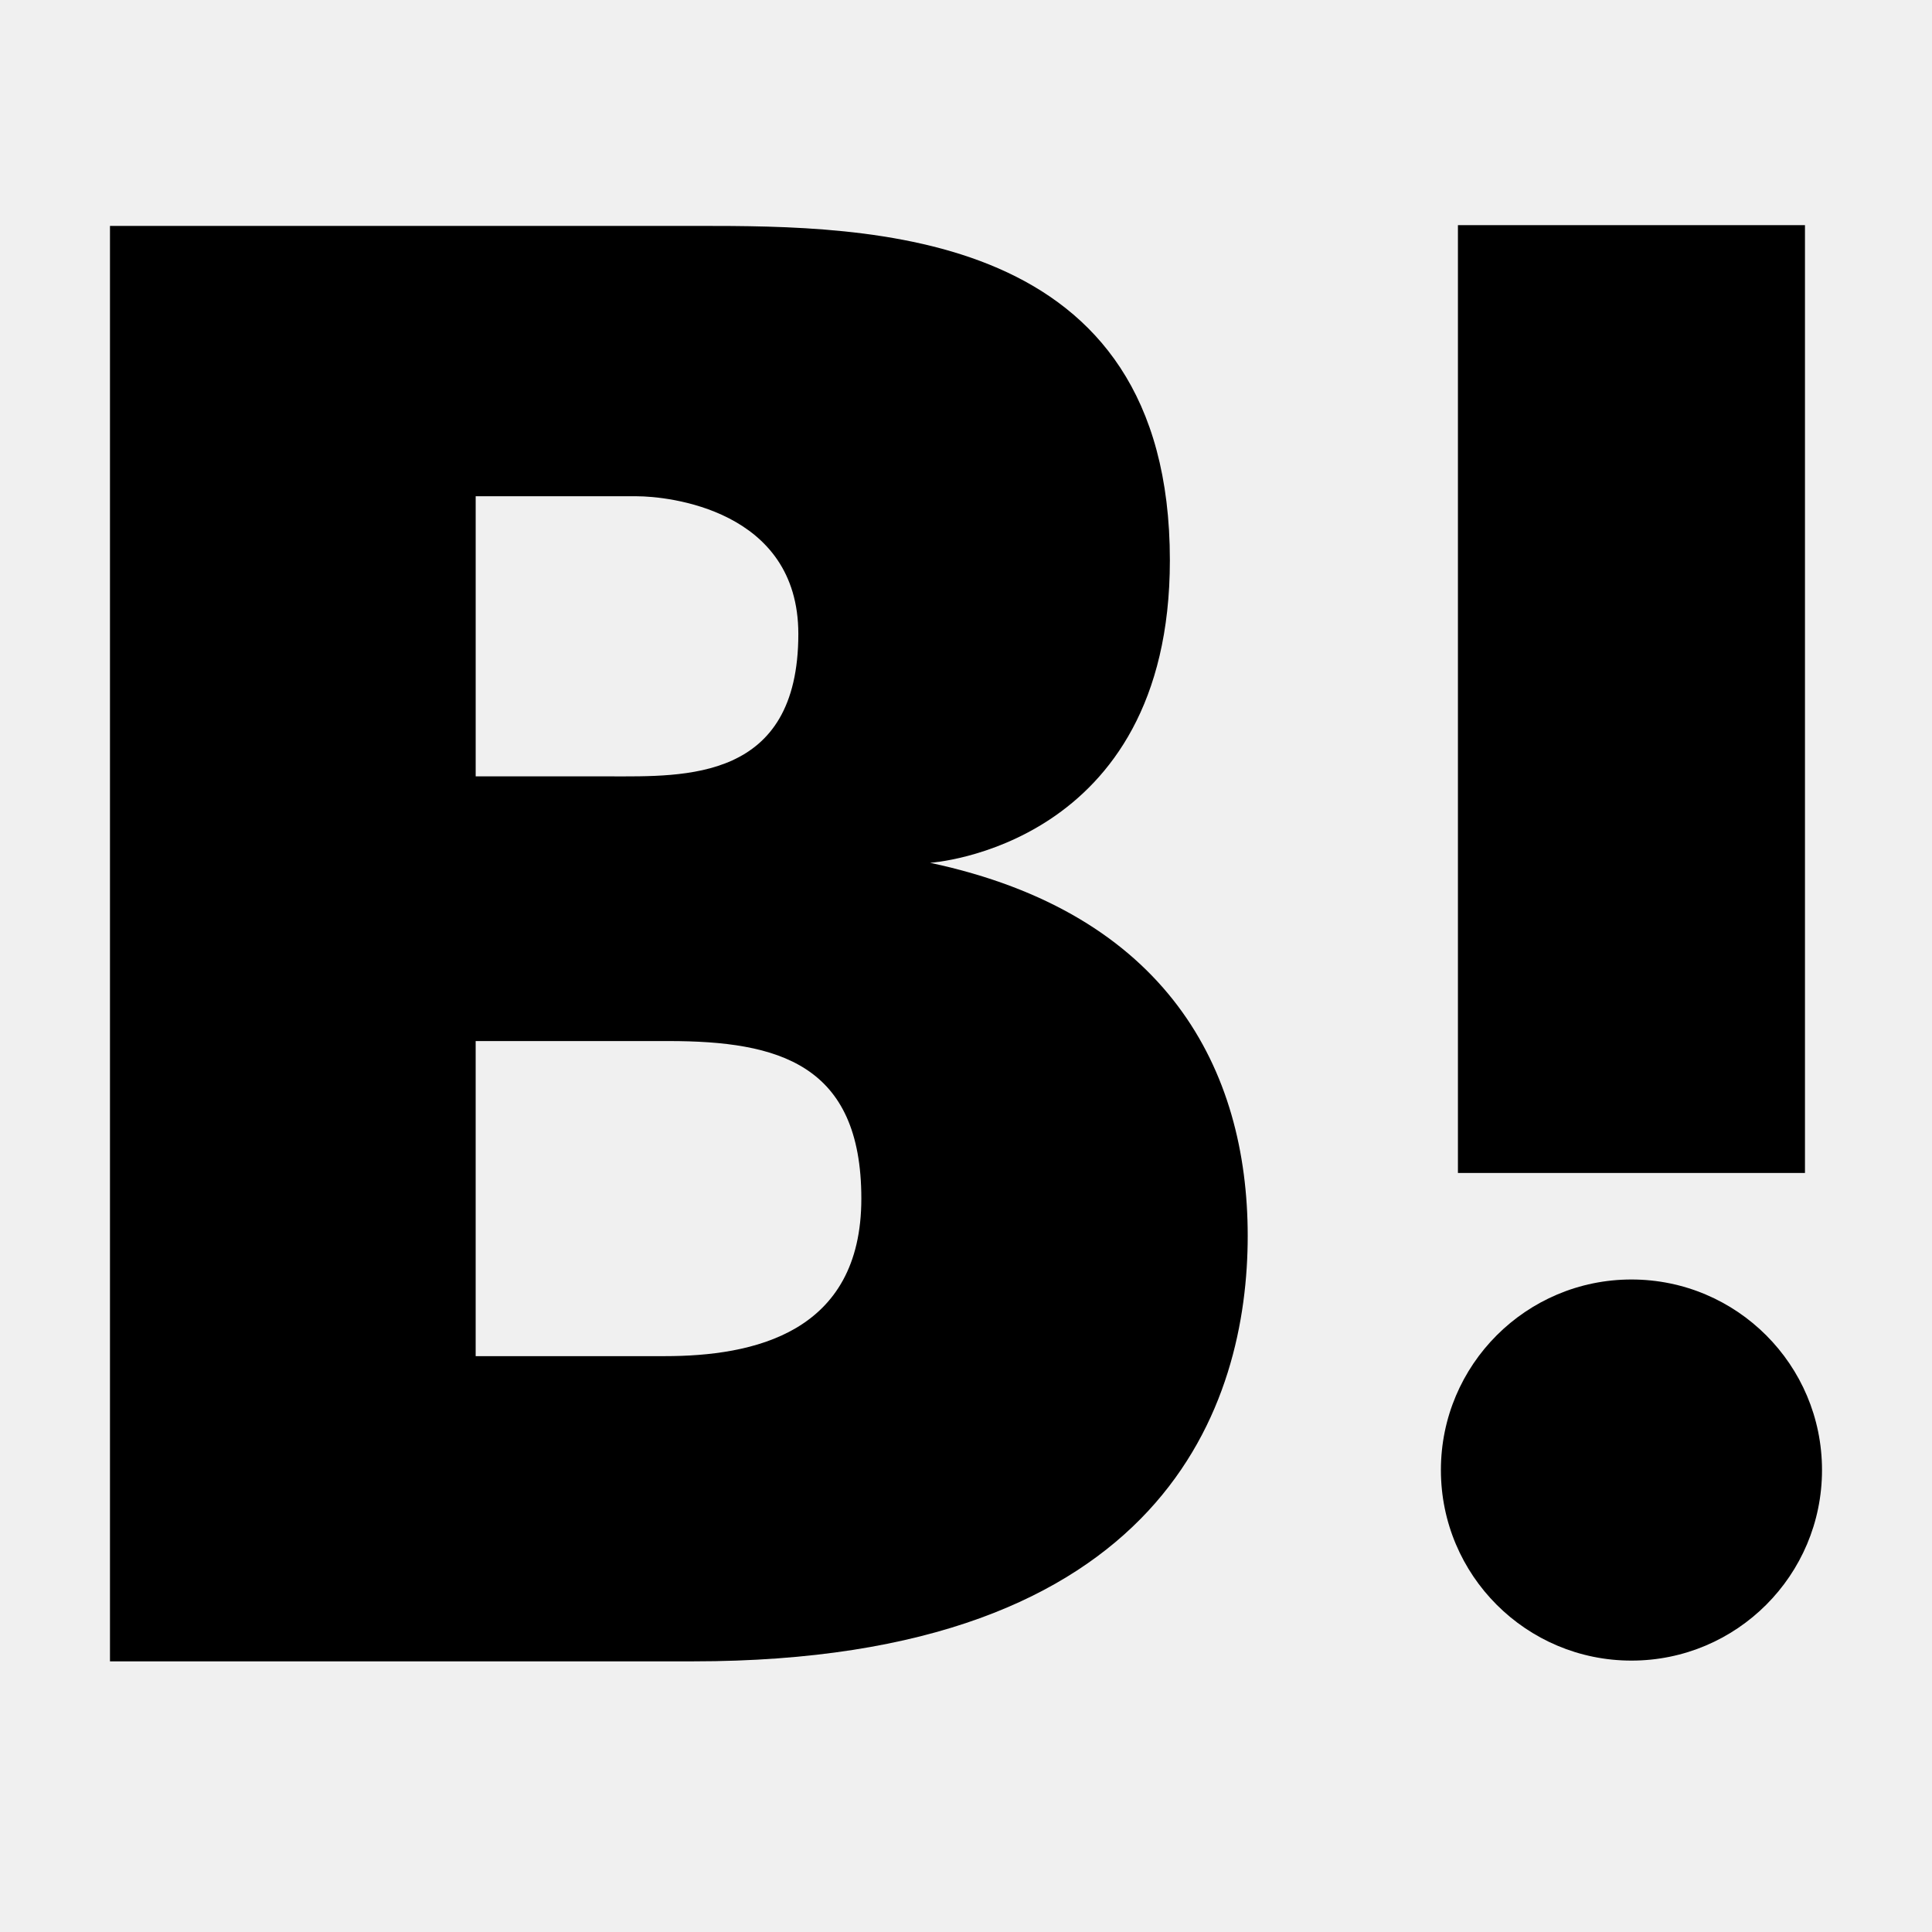
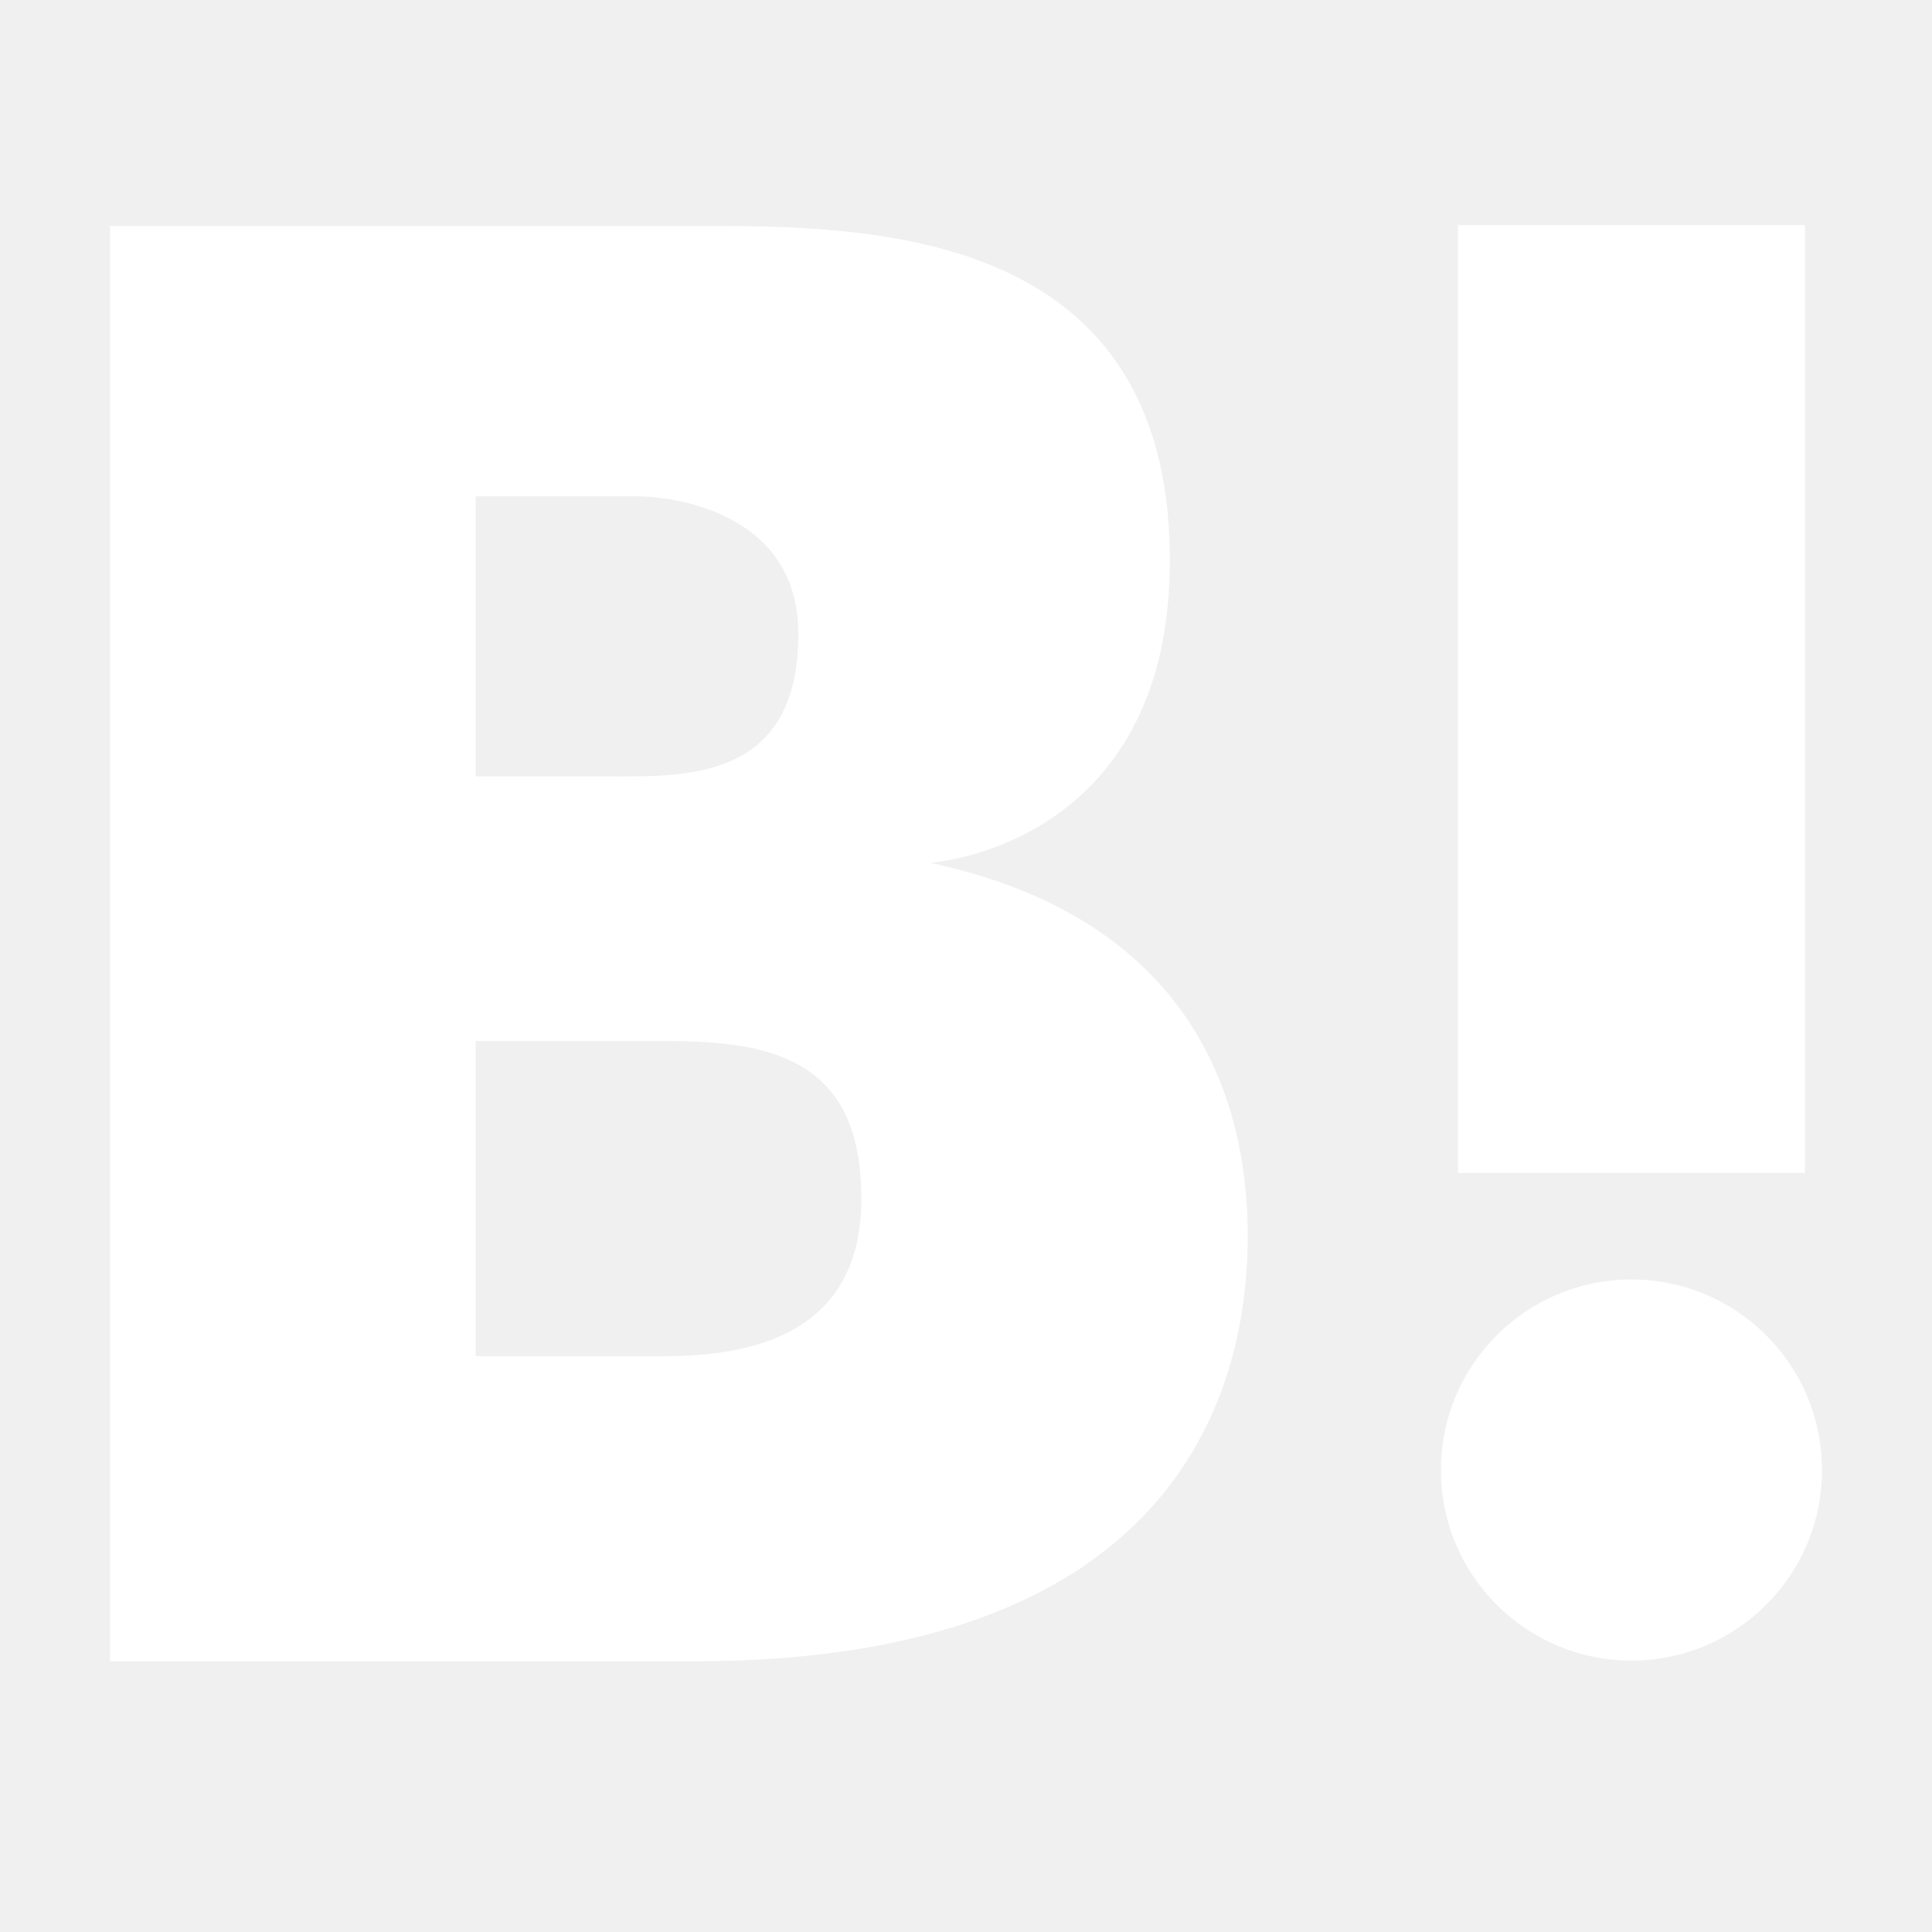
- <svg xmlns="http://www.w3.org/2000/svg" version="1.1" id="レイヤー_1" x="0px" y="0px" width="141.732px" height="141.732px" viewBox="0 0 141.732 141.732" enable-background="new 0 0 141.732 141.732" xml:space="preserve">
+ <svg xmlns="http://www.w3.org/2000/svg" version="1.1" id="レイヤー_1" x="0px" y="0px" width="141.732px" height="141.732px" viewBox="0 0 141.732 141.732" enable-background="new 0 0 141.732 141.732" xml:space="preserve" fill="#fff">
  <g>
-     <circle cx="119.684" cy="107.843" r="13.979" />
-     <rect x="106.954" y="16.517" width="25.459" height="69.532" />
-     <path d="M68.231,63.296c0,0,17.591-1.109,17.591-22.191c0-24.41-22.029-24.533-34.604-24.533c-8.157,0-12.277,0-17.691,0H22.74   H8.068v105.305h8.014h17.445c4.512,0,10.171,0,17.321,0c34.766,0,40.684-19.007,40.684-31.212S85.614,66.995,68.231,63.296z    M34.896,36.406c9.703,0,9.267,0,11.835,0c2.219,0,11.835,0.946,11.835,10.1c0,10.818-8.322,10.449-13.869,10.449   c-5.548,0-2.774,0-9.801,0V36.406z M48.765,99.487c-6.473,0-9.062,0-13.87,0V76.372c0,0,6.103,0,14.147,0   c8.044,0,14.146,1.664,14.146,11.558S55.237,99.487,48.765,99.487z" />
+     <circle cx="119.684" cy="107.843" r="13.979" fill="#fff" />
+     <rect x="106.954" y="16.517" width="25.459" height="69.532" fill="#fff" />
+     <path d="M68.231,63.296c0,0,17.591-1.109,17.591-22.191c0-24.41-22.029-24.533-34.604-24.533c-8.157,0-12.277,0-17.691,0H22.74   H8.068v105.305h8.014h17.445c4.512,0,10.171,0,17.321,0c34.766,0,40.684-19.007,40.684-31.212S85.614,66.995,68.231,63.296z    M34.896,36.406c9.703,0,9.267,0,11.835,0c2.219,0,11.835,0.946,11.835,10.1c0,10.818-8.322,10.449-13.869,10.449   c-5.548,0-2.774,0-9.801,0V36.406z M48.765,99.487c-6.473,0-9.062,0-13.87,0V76.372c0,0,6.103,0,14.147,0   c8.044,0,14.146,1.664,14.146,11.558S55.237,99.487,48.765,99.487z" fill="#fff" />
  </g>
</svg>
